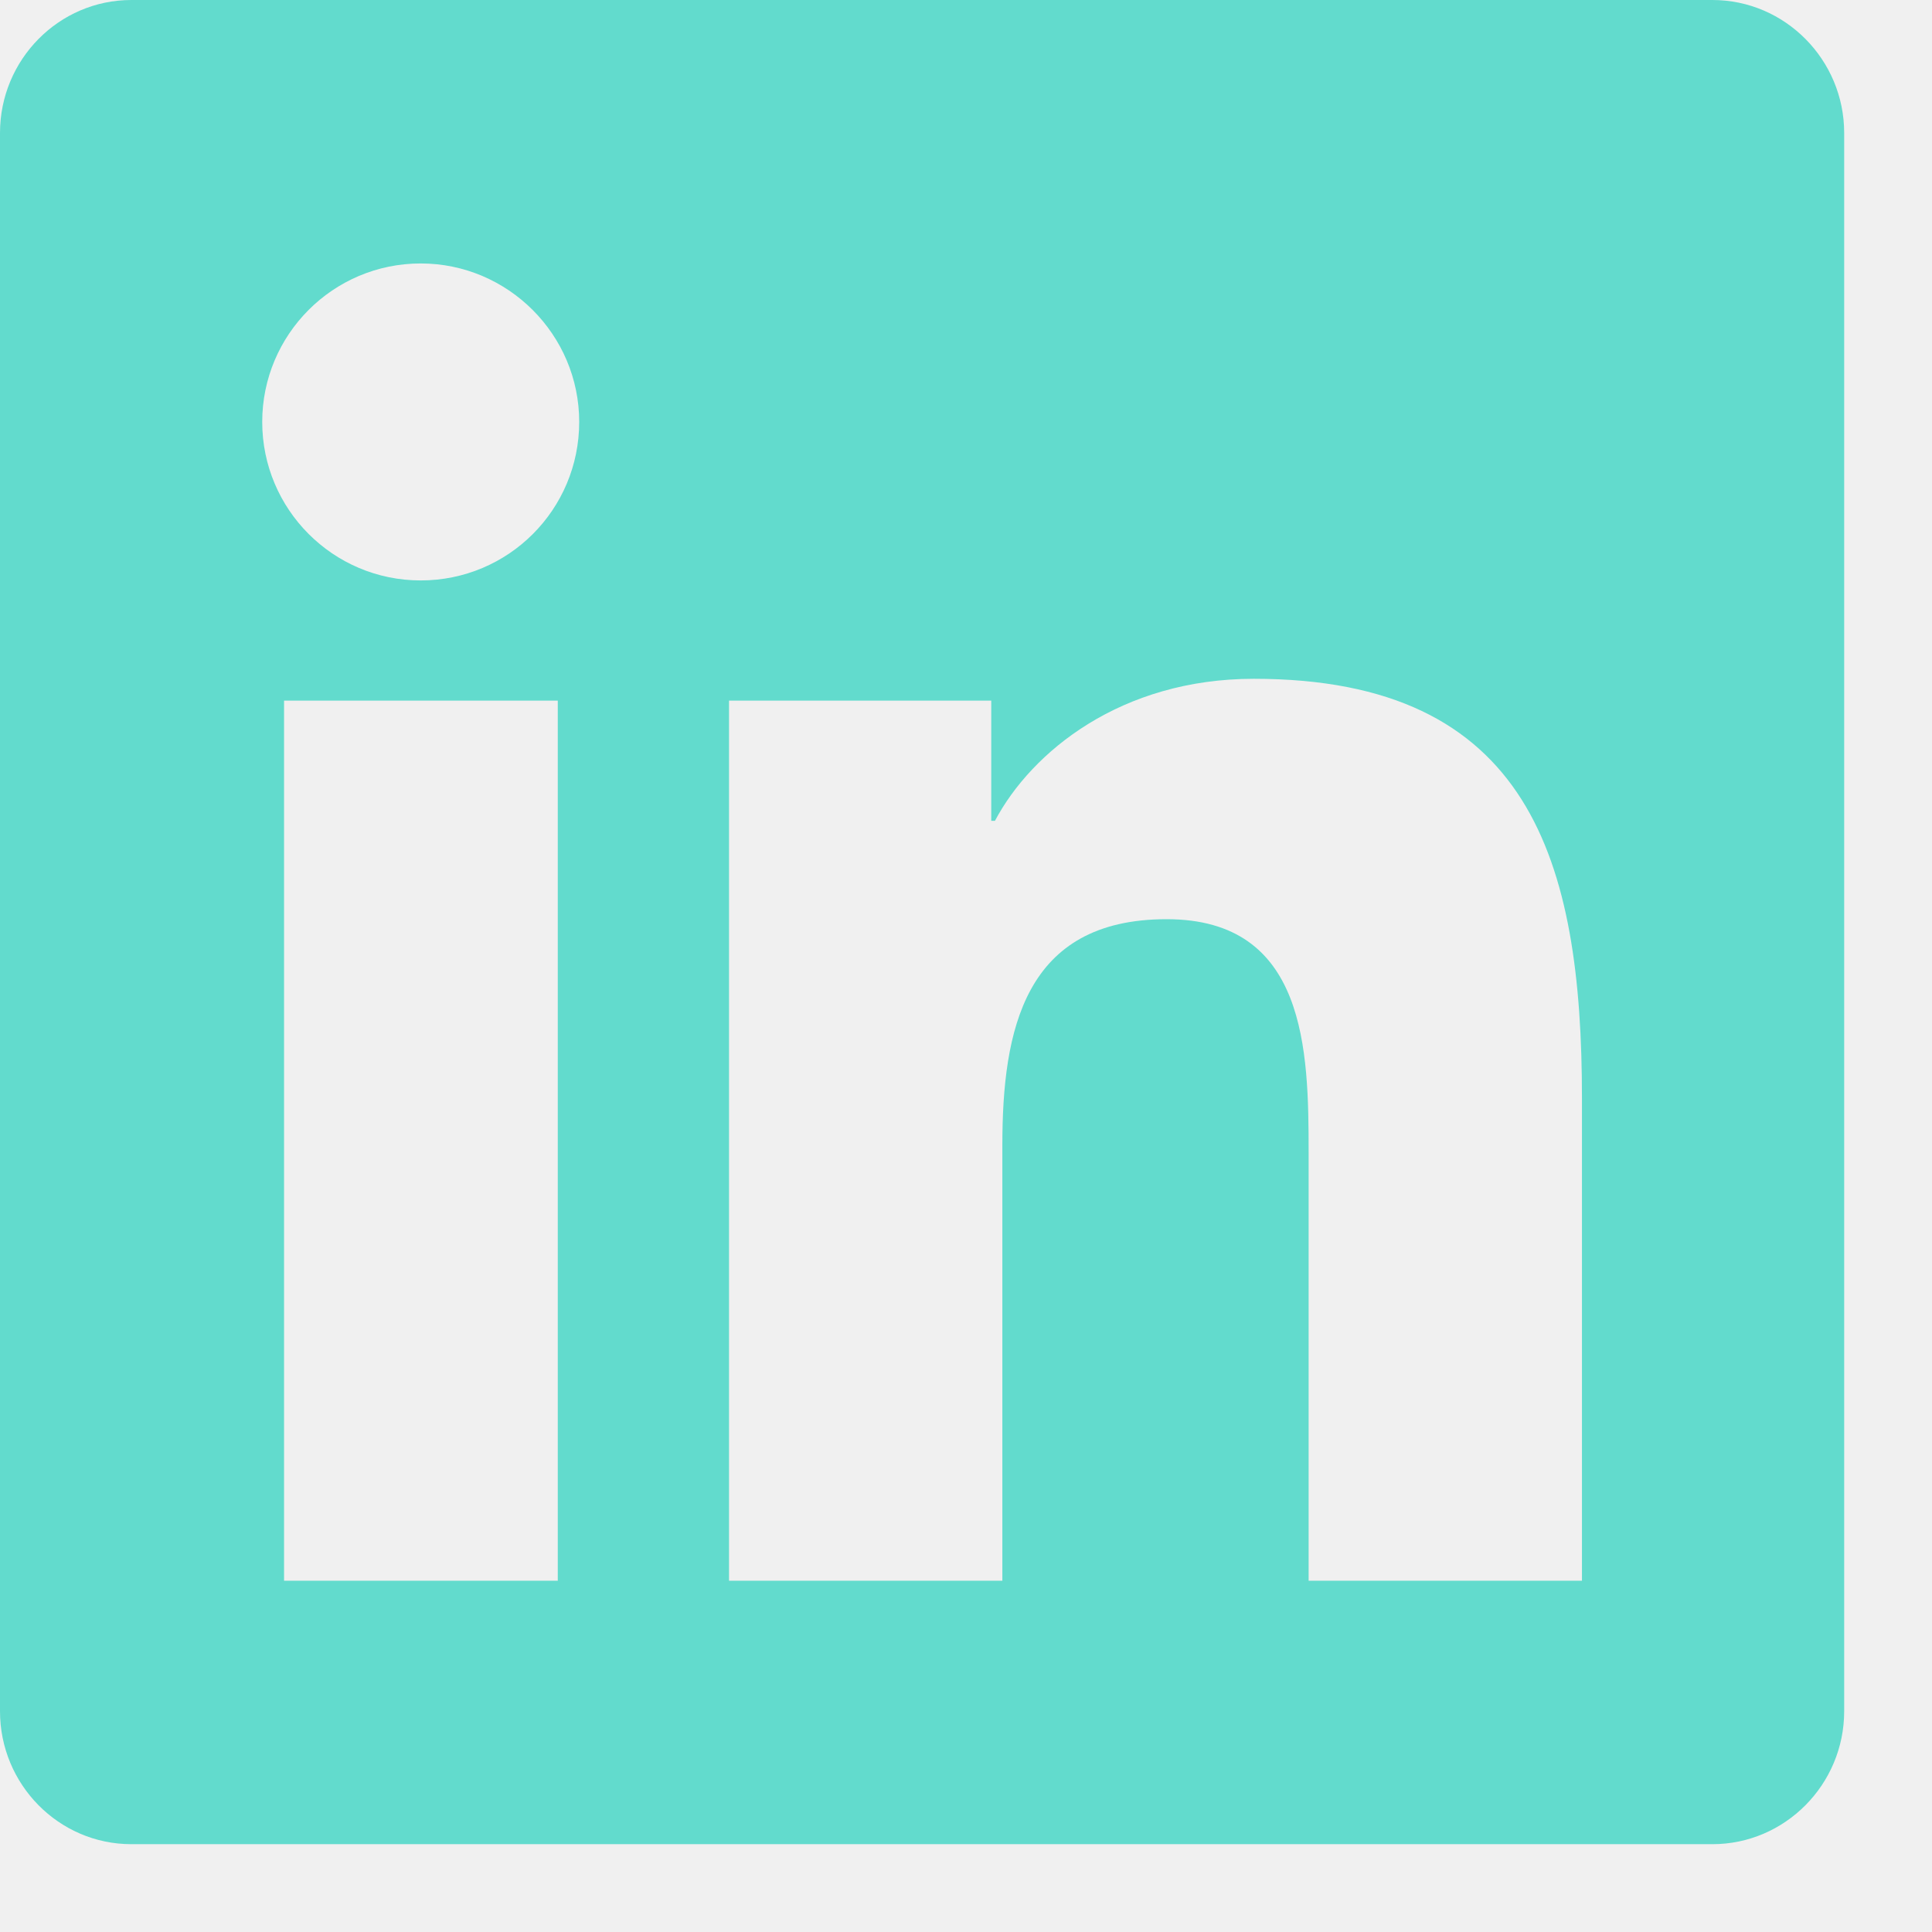
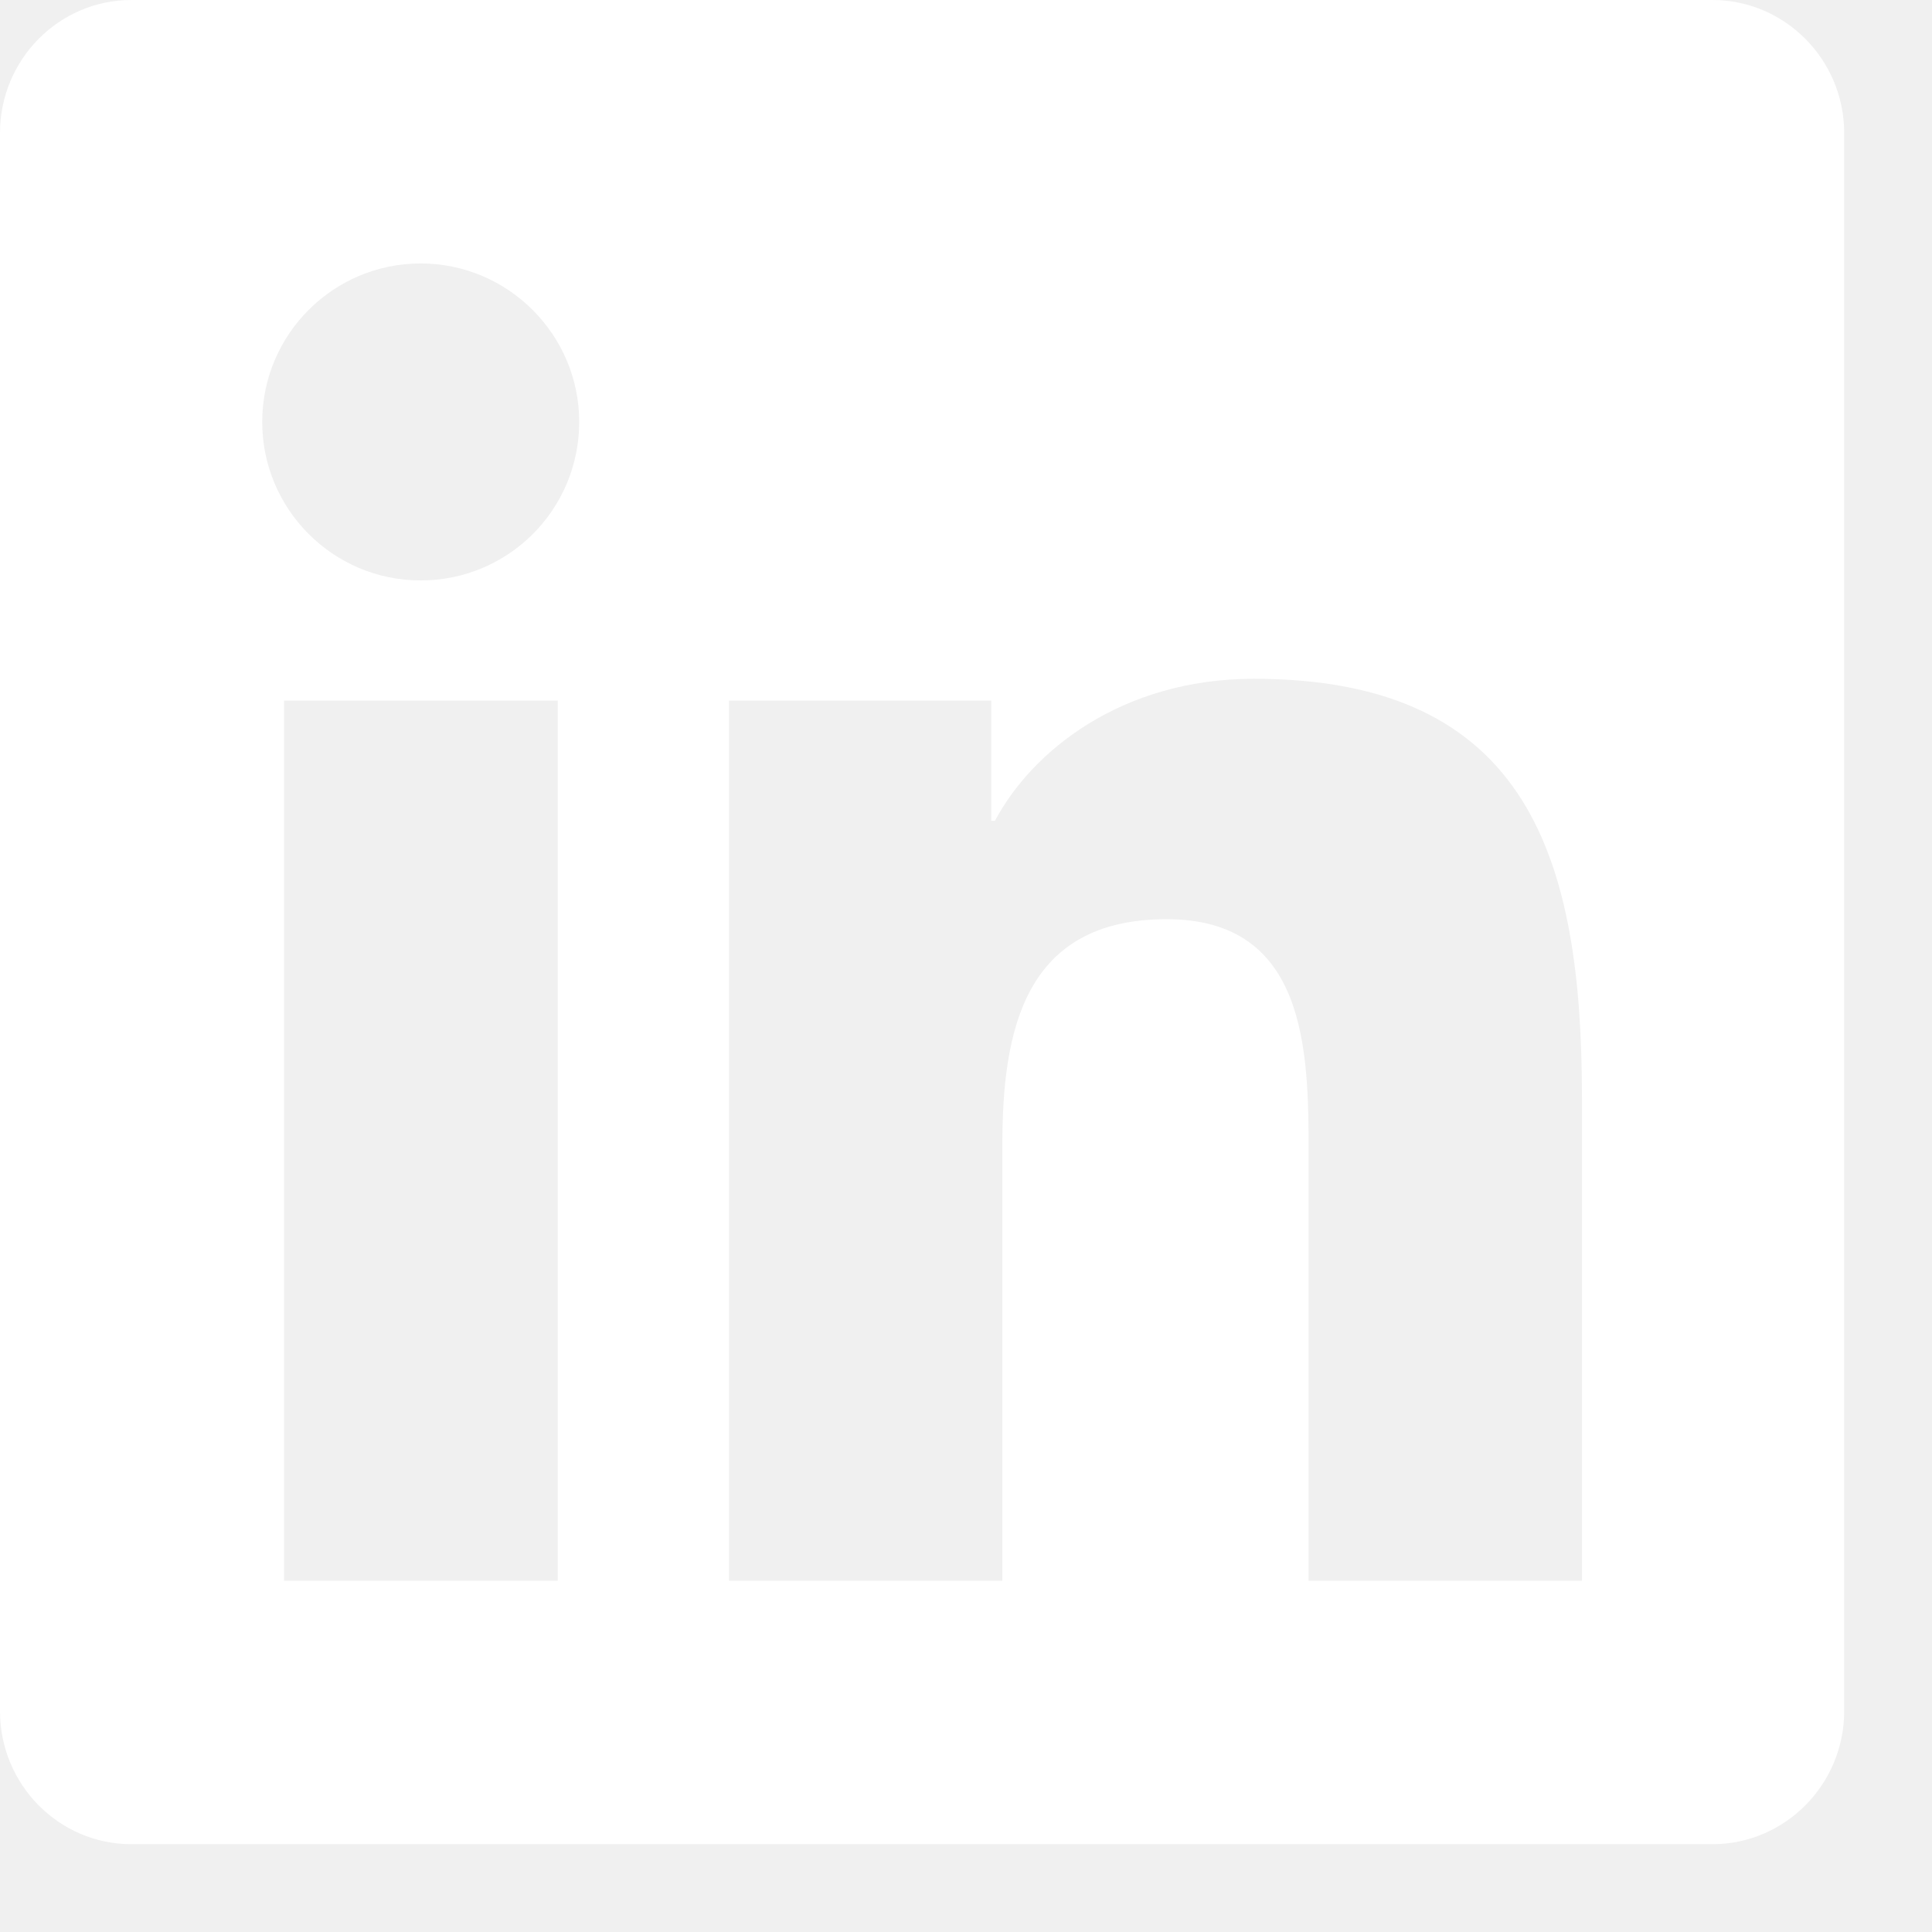
- <svg xmlns="http://www.w3.org/2000/svg" viewBox="0 0 44 44" fill="#62DBCD">
+ <svg xmlns="http://www.w3.org/2000/svg" viewBox="0 0 44 44" fill="white">
  <path d="M39 0H2.991C1.341 0 0 1.359 0 3.028V38.972C0 40.641 1.341 42 2.991 42H39C40.65 42 42 40.641 42 38.972V3.028C42 1.359 40.65 0 39 0ZM12.694 36H6.469V15.956H12.703V36H12.694ZM9.581 13.219C7.584 13.219 5.972 11.597 5.972 9.609C5.972 7.622 7.584 6 9.581 6C11.569 6 13.191 7.622 13.191 9.609C13.191 11.606 11.578 13.219 9.581 13.219ZM36.028 36H29.803V26.25C29.803 23.925 29.756 20.934 26.569 20.934C23.325 20.934 22.828 23.466 22.828 26.081V36H16.603V15.956H22.575V18.694H22.659C23.494 17.119 25.528 15.459 28.556 15.459C34.856 15.459 36.028 19.613 36.028 25.012V36Z" />
</svg>
